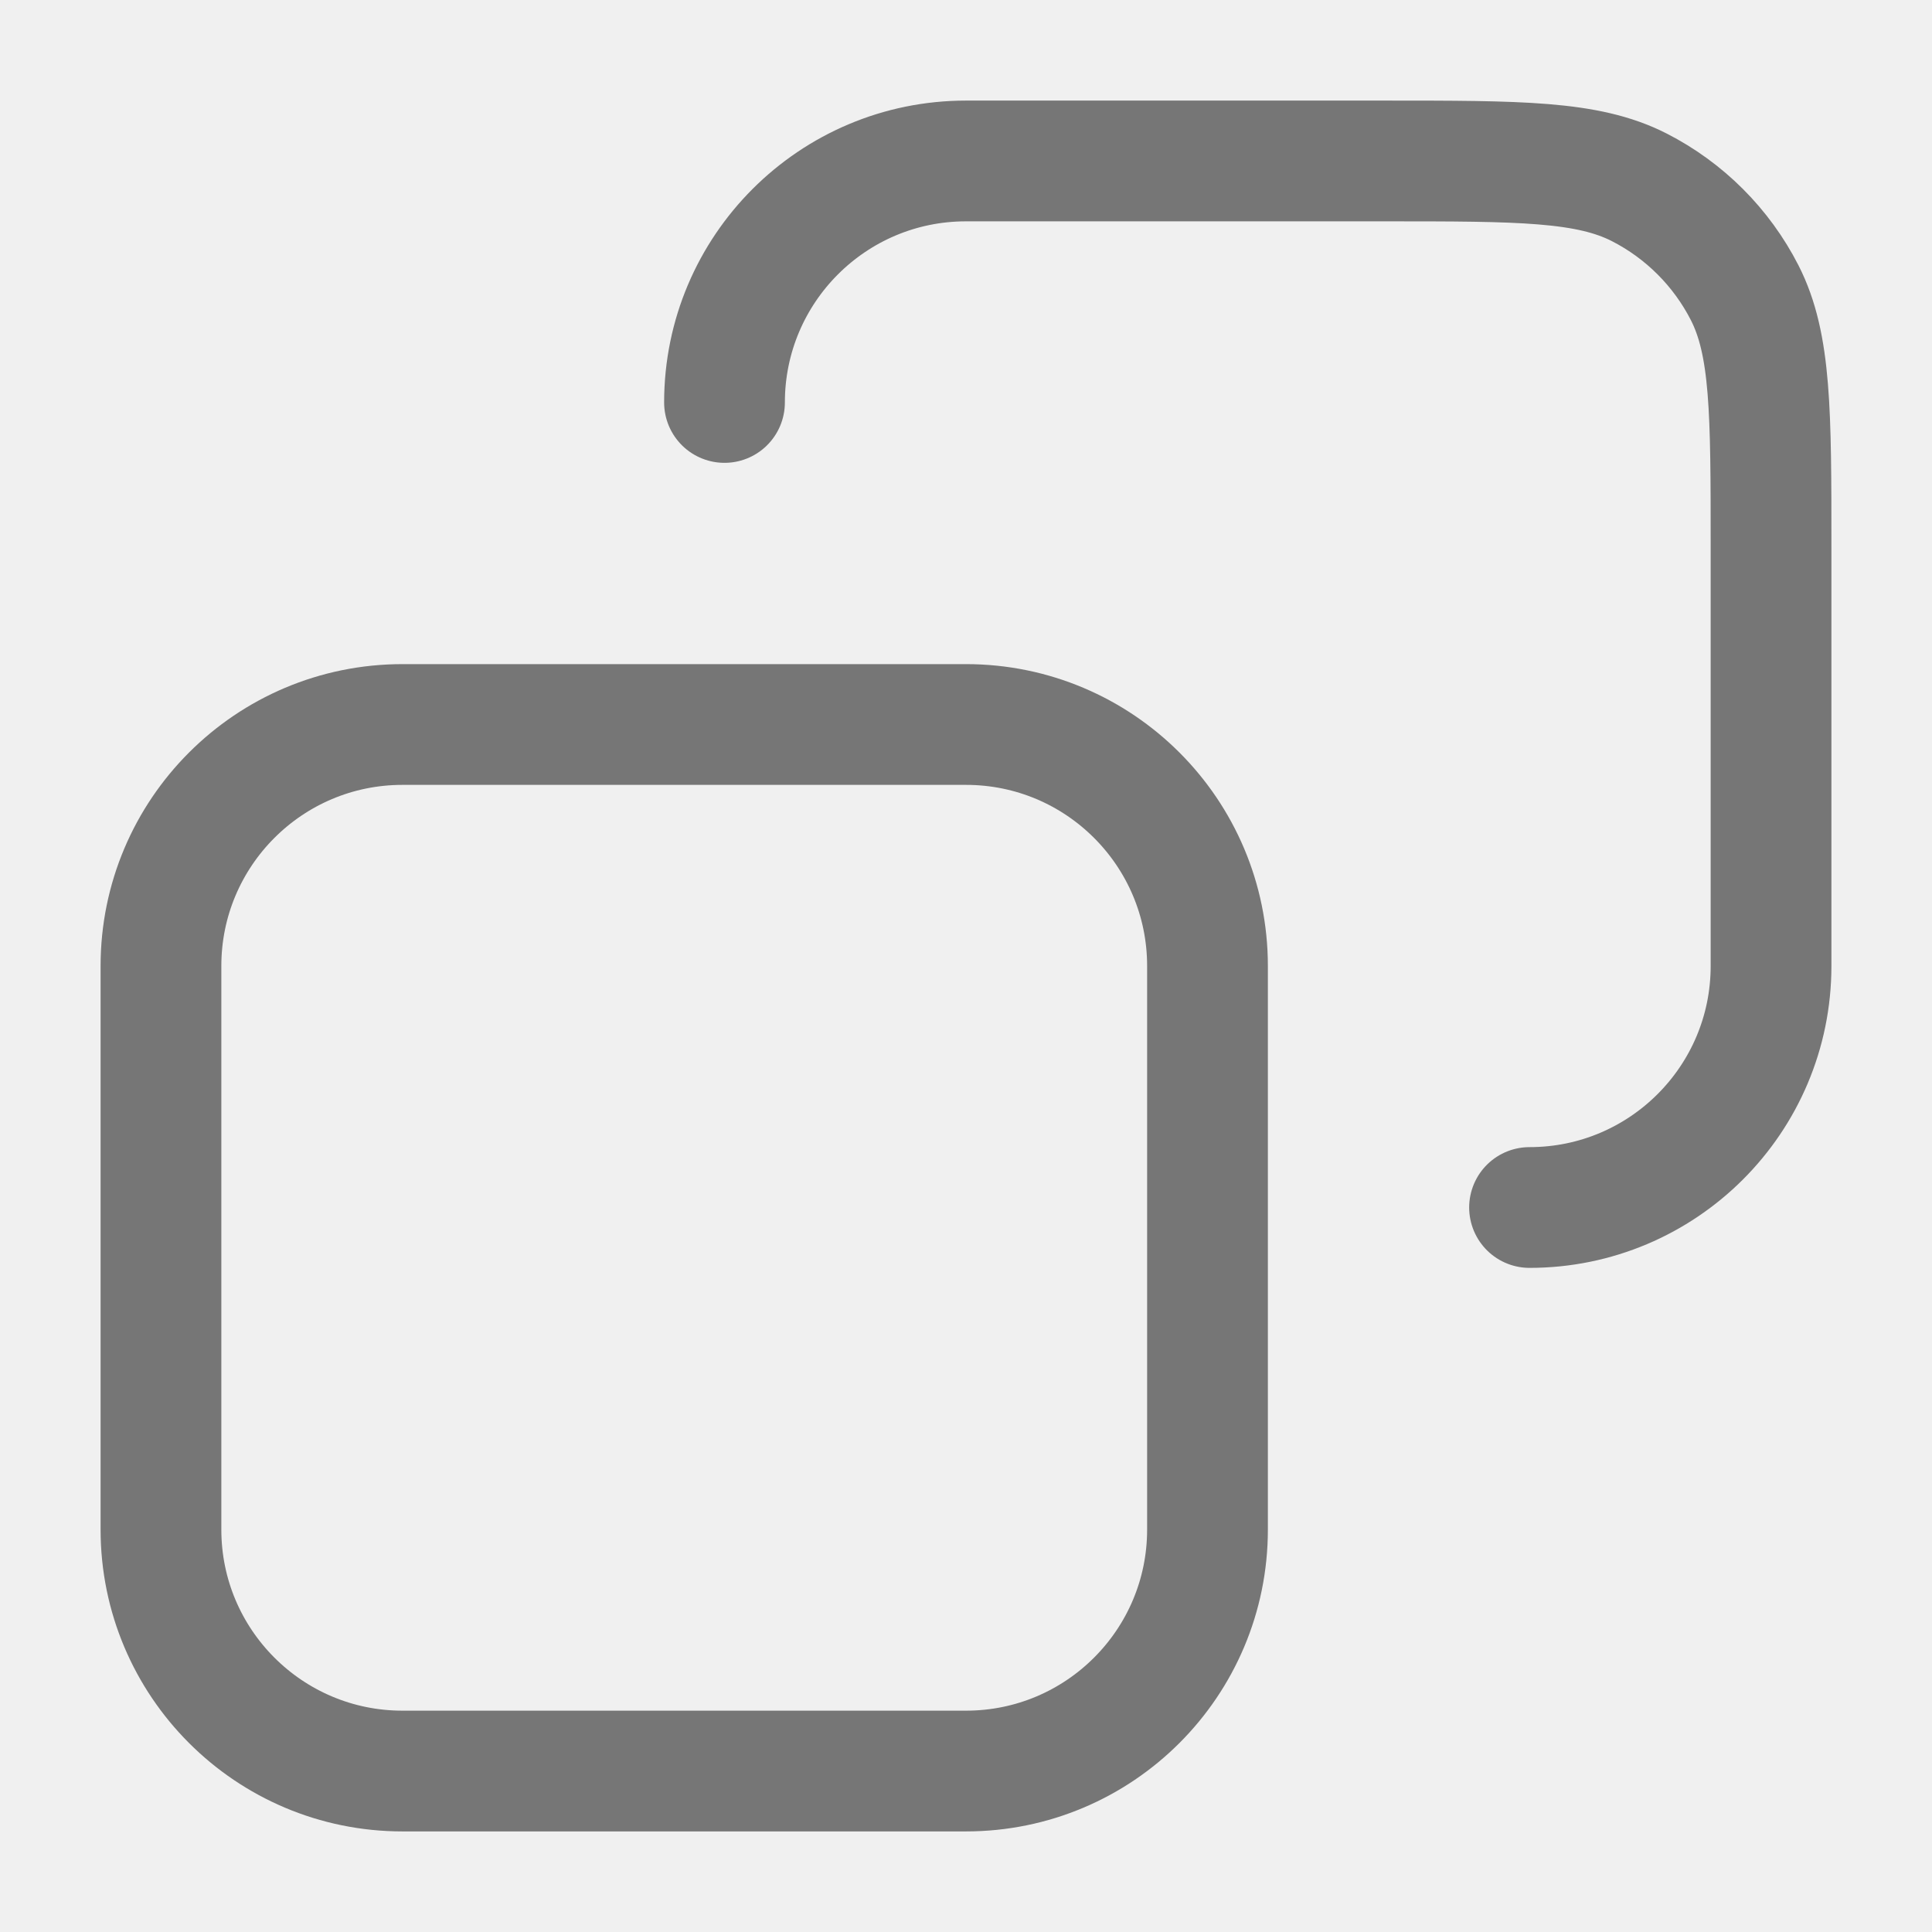
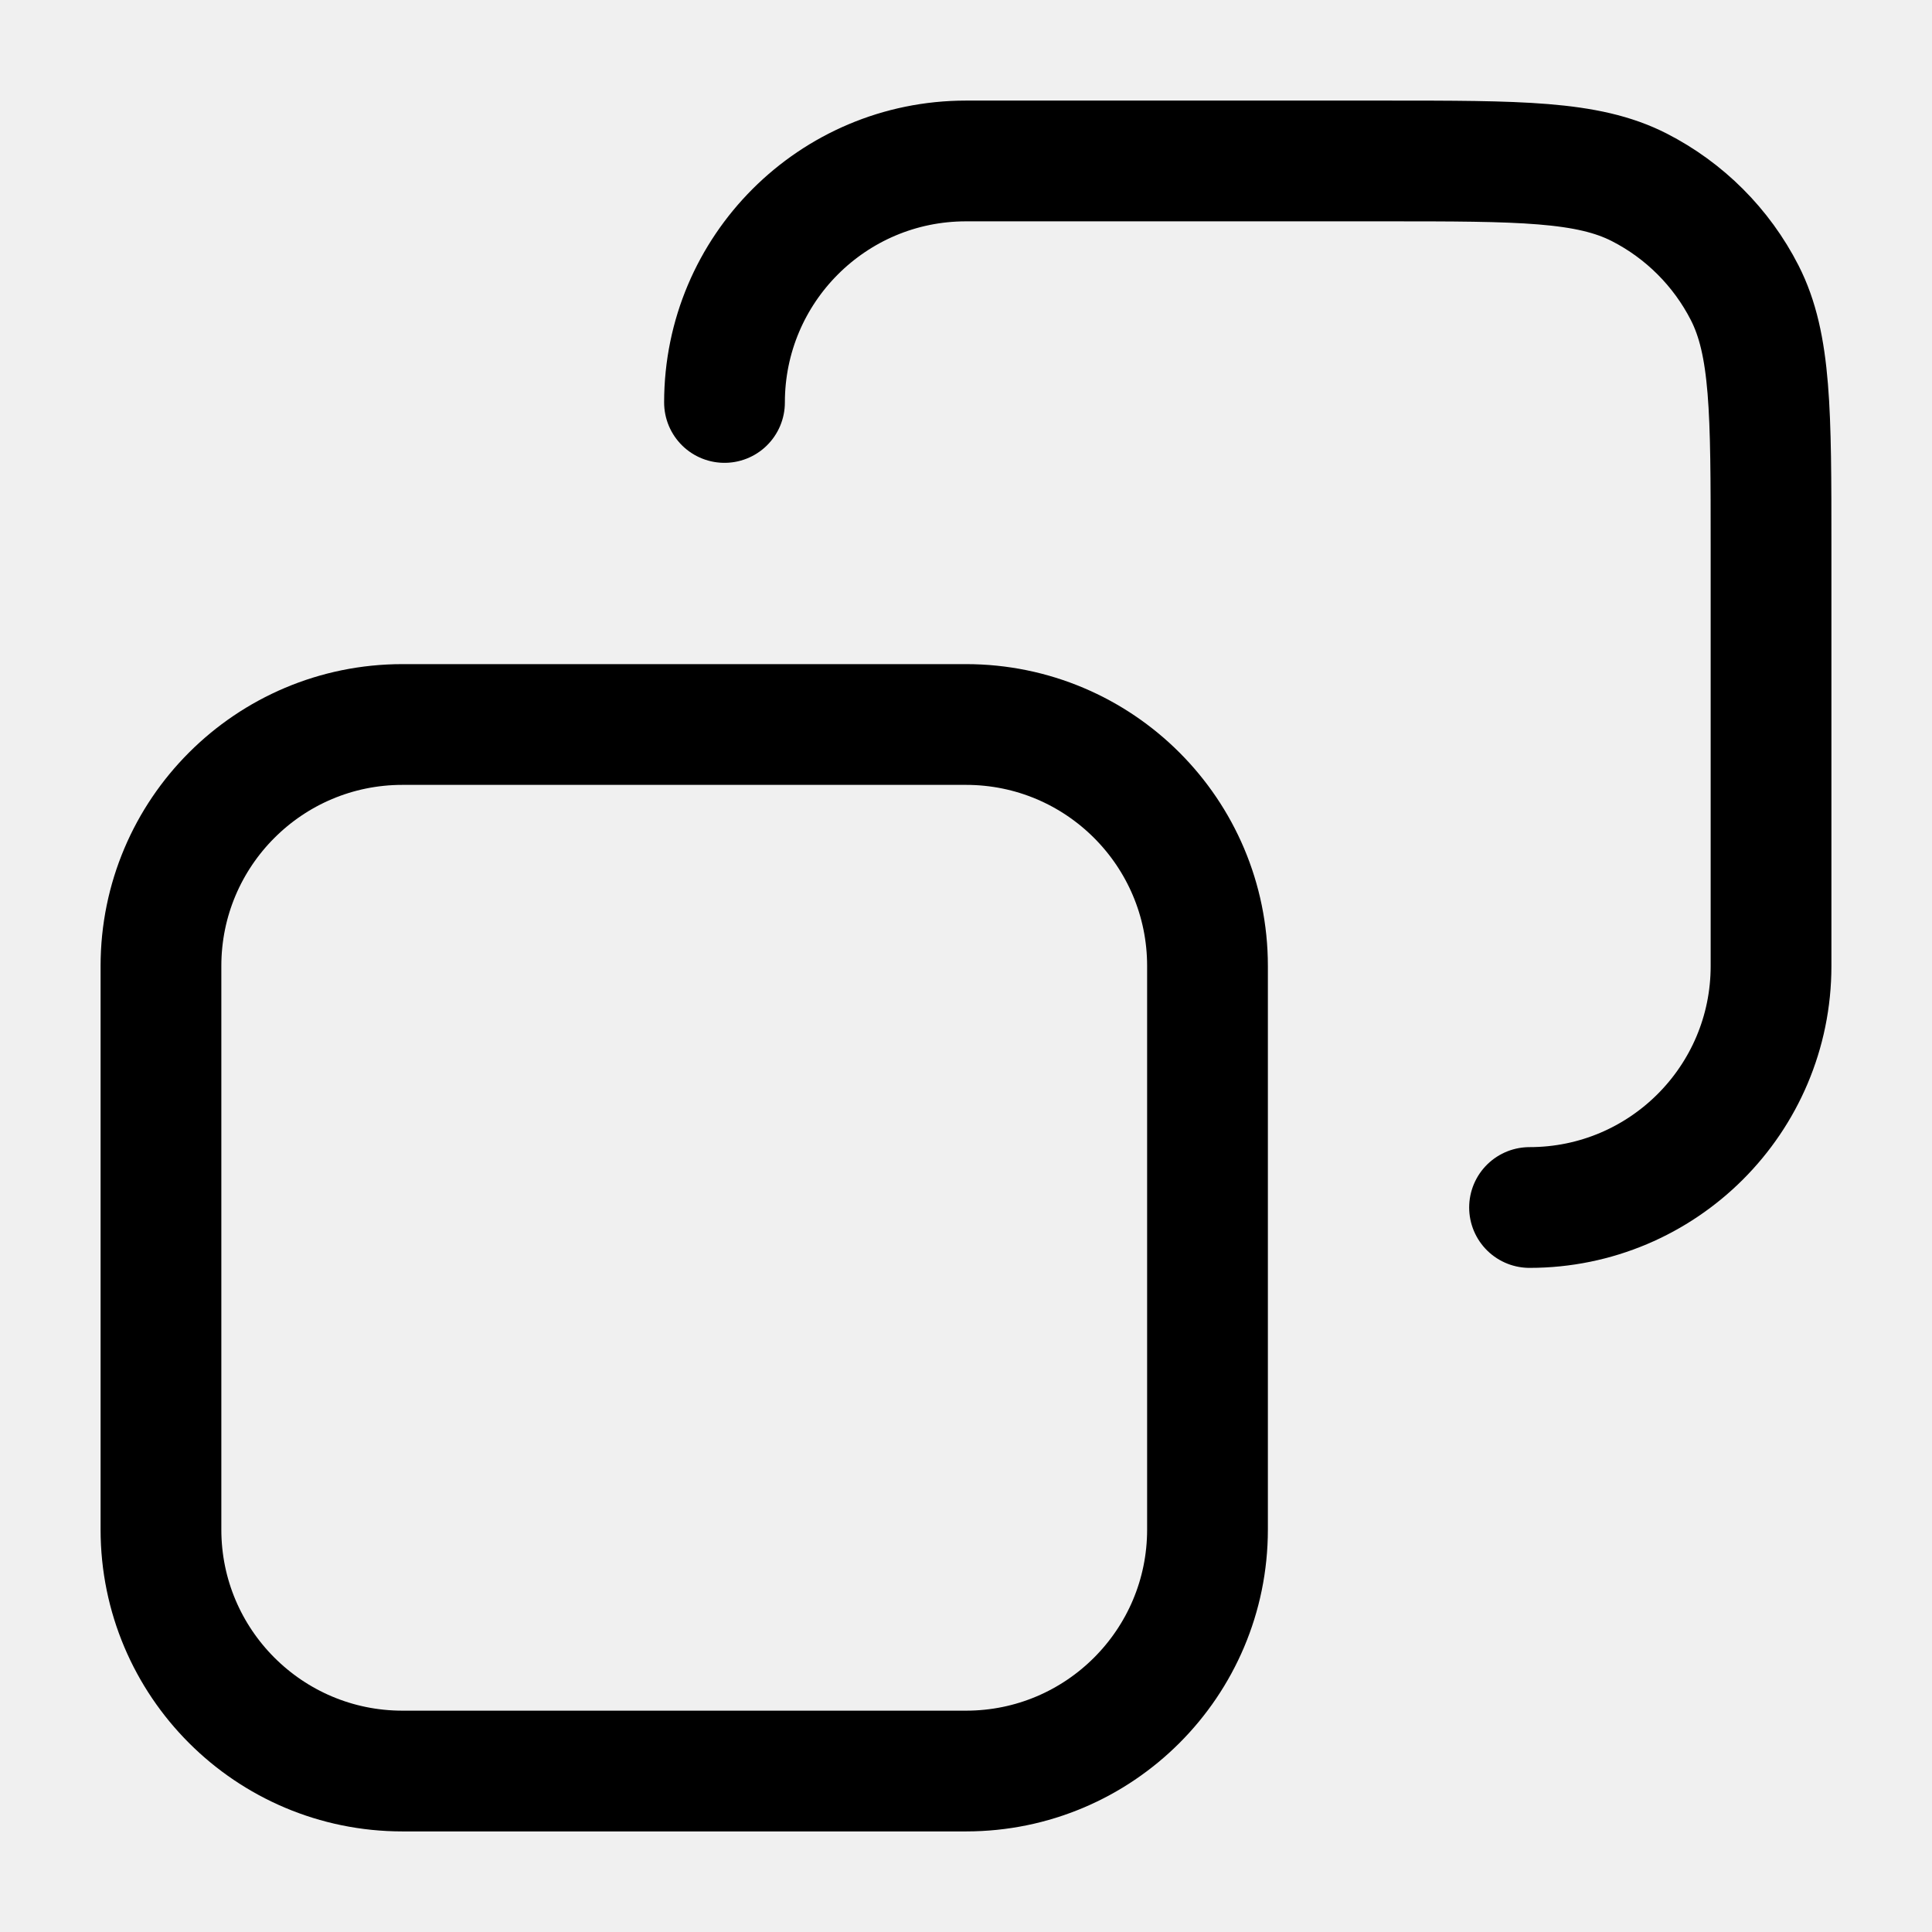
<svg xmlns="http://www.w3.org/2000/svg" width="16" height="16" viewBox="0 0 16 16" fill="none">
  <g clip-path="url(#clip0_194_11636)">
-     <rect x="1.333" y="6" width="8.667" height="8.667" rx="2" stroke="#767676" stroke-linecap="round" stroke-linejoin="round" />
-     <path d="M6 3.333C6 2.229 6.895 1.333 8 1.333H11.467C12.587 1.333 13.147 1.333 13.575 1.551C13.951 1.743 14.257 2.049 14.449 2.425C14.667 2.853 14.667 3.413 14.667 4.533V8C14.667 9.105 13.771 10 12.667 10" stroke="#767676" stroke-linecap="round" stroke-linejoin="round" />
+     <rect x="1.333" y="6" width="8.667" height="8.667" rx="2" stroke="currentColor" stroke-linecap="round" stroke-linejoin="round" />
+     <path d="M6 3.333C6 2.229 6.895 1.333 8 1.333H11.467C12.587 1.333 13.147 1.333 13.575 1.551C13.951 1.743 14.257 2.049 14.449 2.425C14.667 2.853 14.667 3.413 14.667 4.533V8C14.667 9.105 13.771 10 12.667 10" stroke="currentColor" stroke-linecap="round" stroke-linejoin="round" />
  </g>
  <defs>
    <clipPath id="clip0_194_11636">
      <rect width="16" height="16" fill="white" />
    </clipPath>
  </defs>
</svg>
